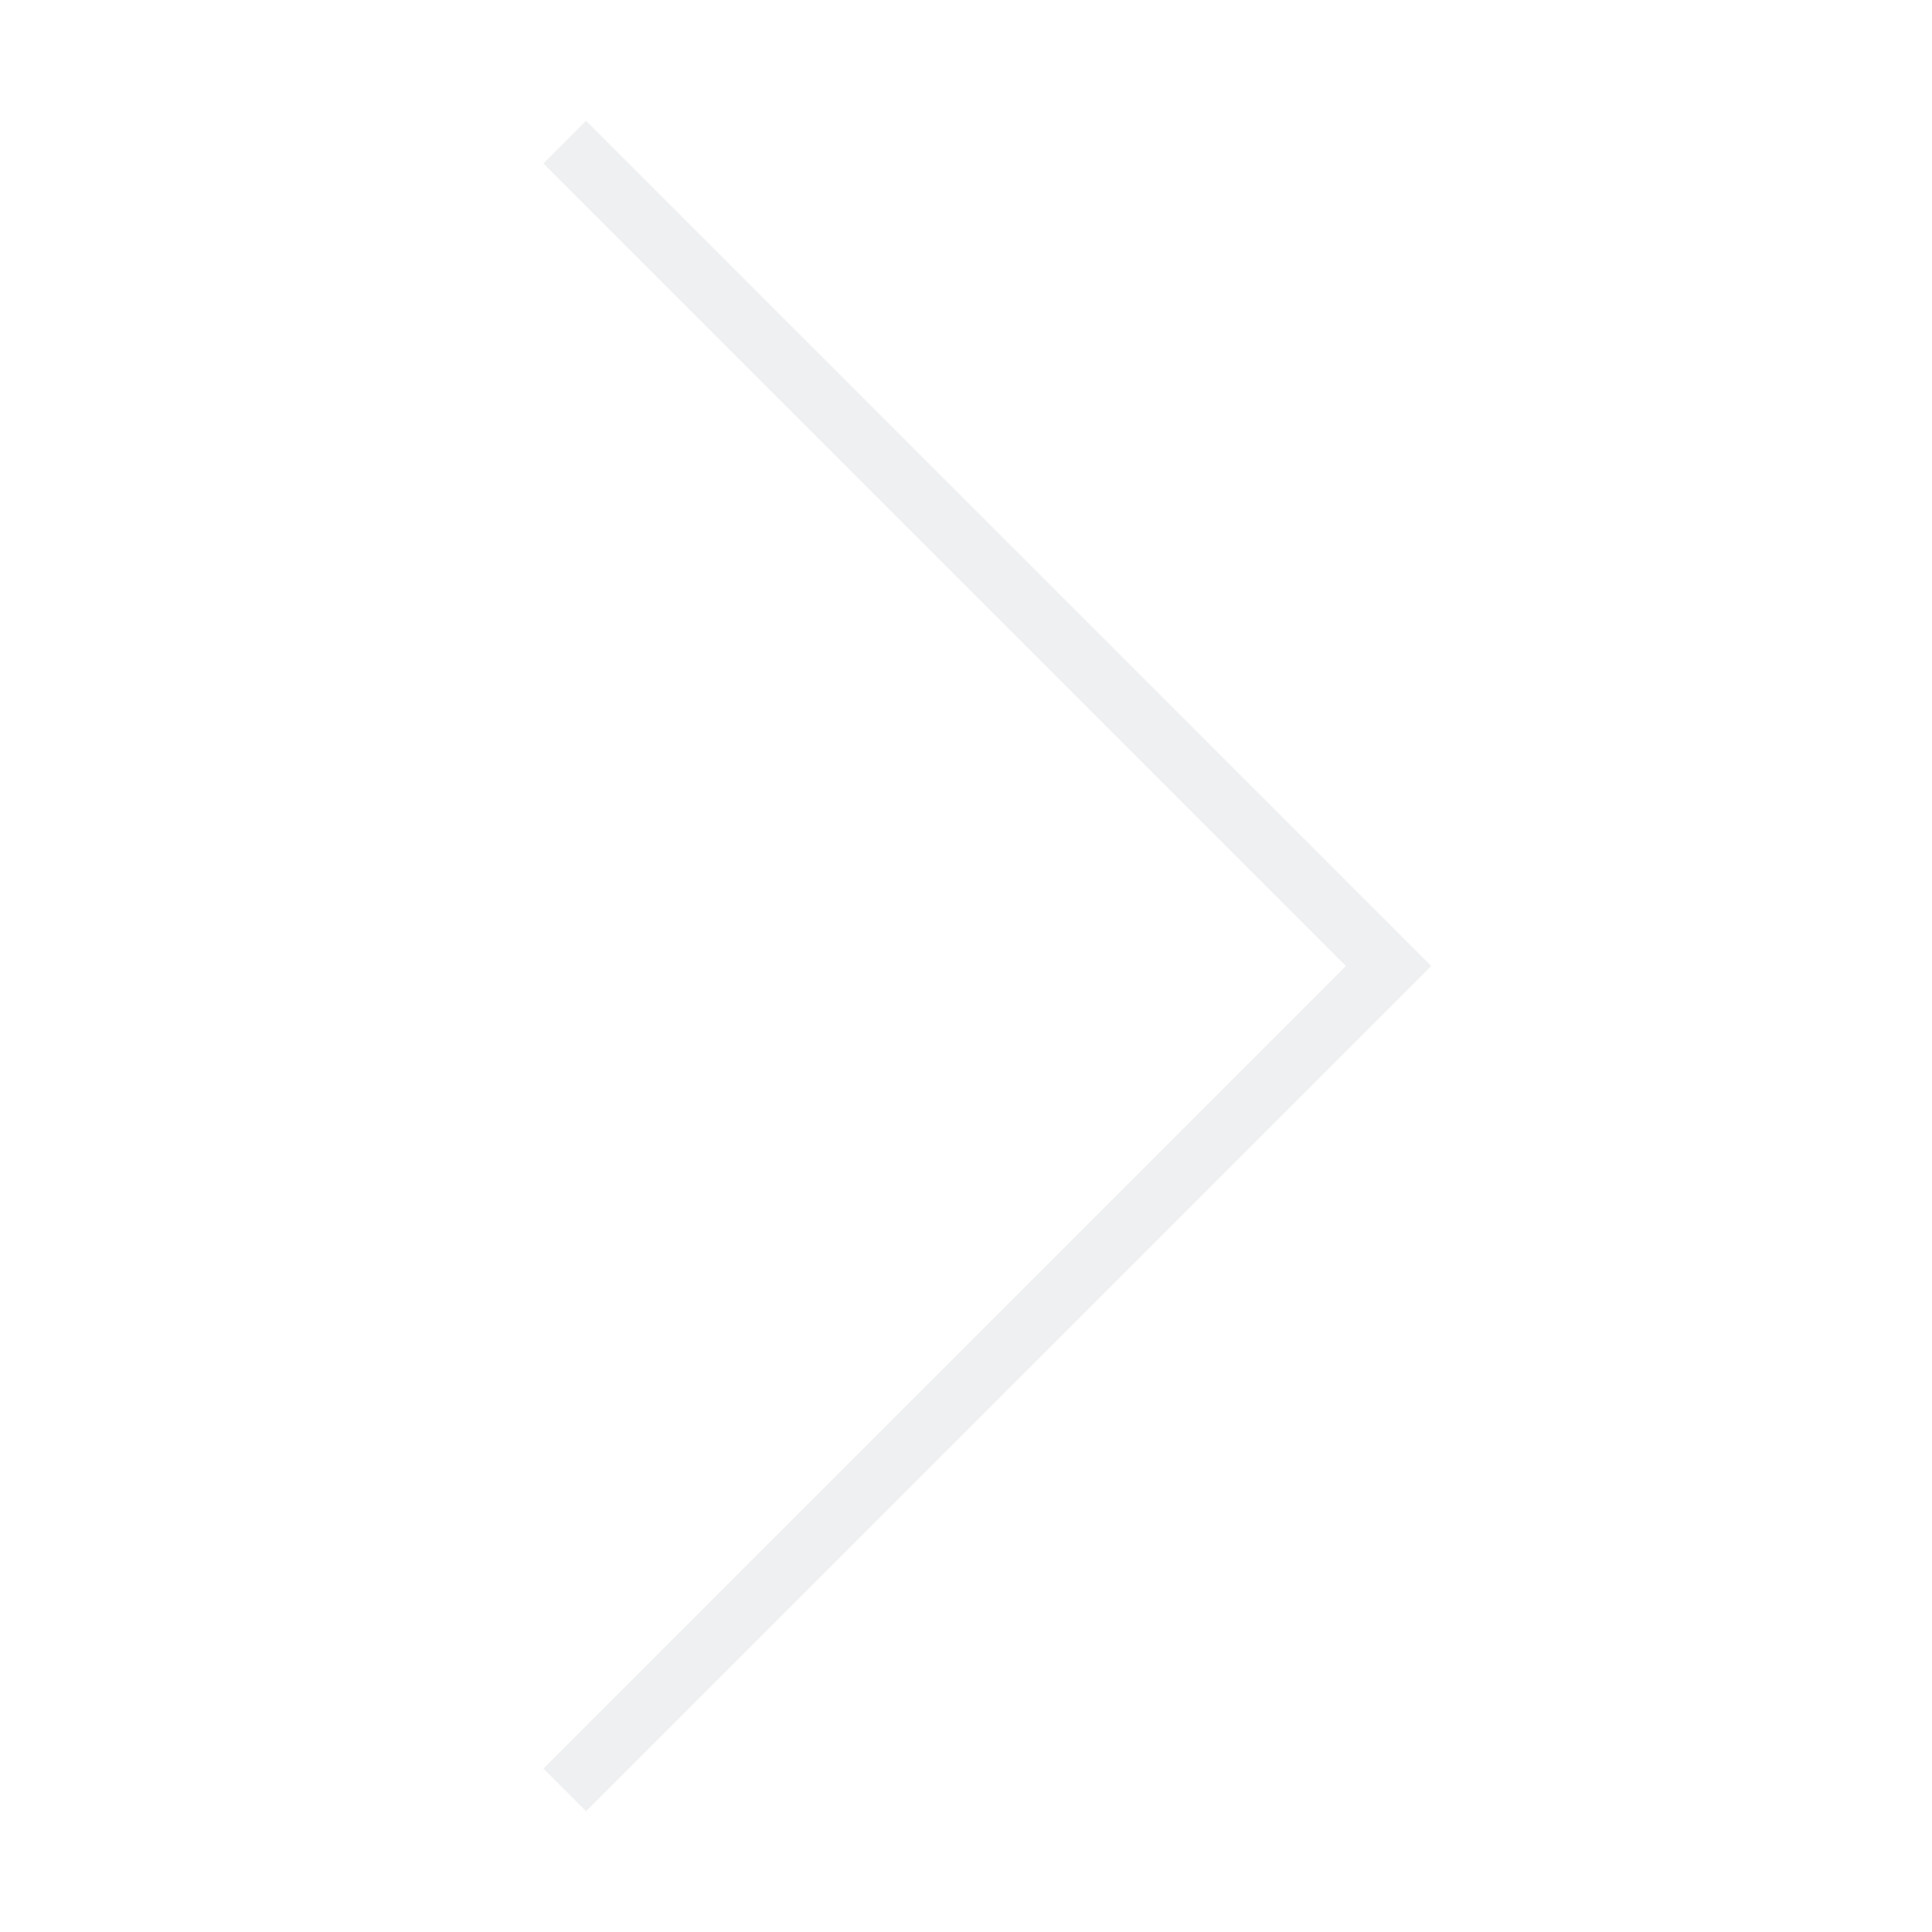
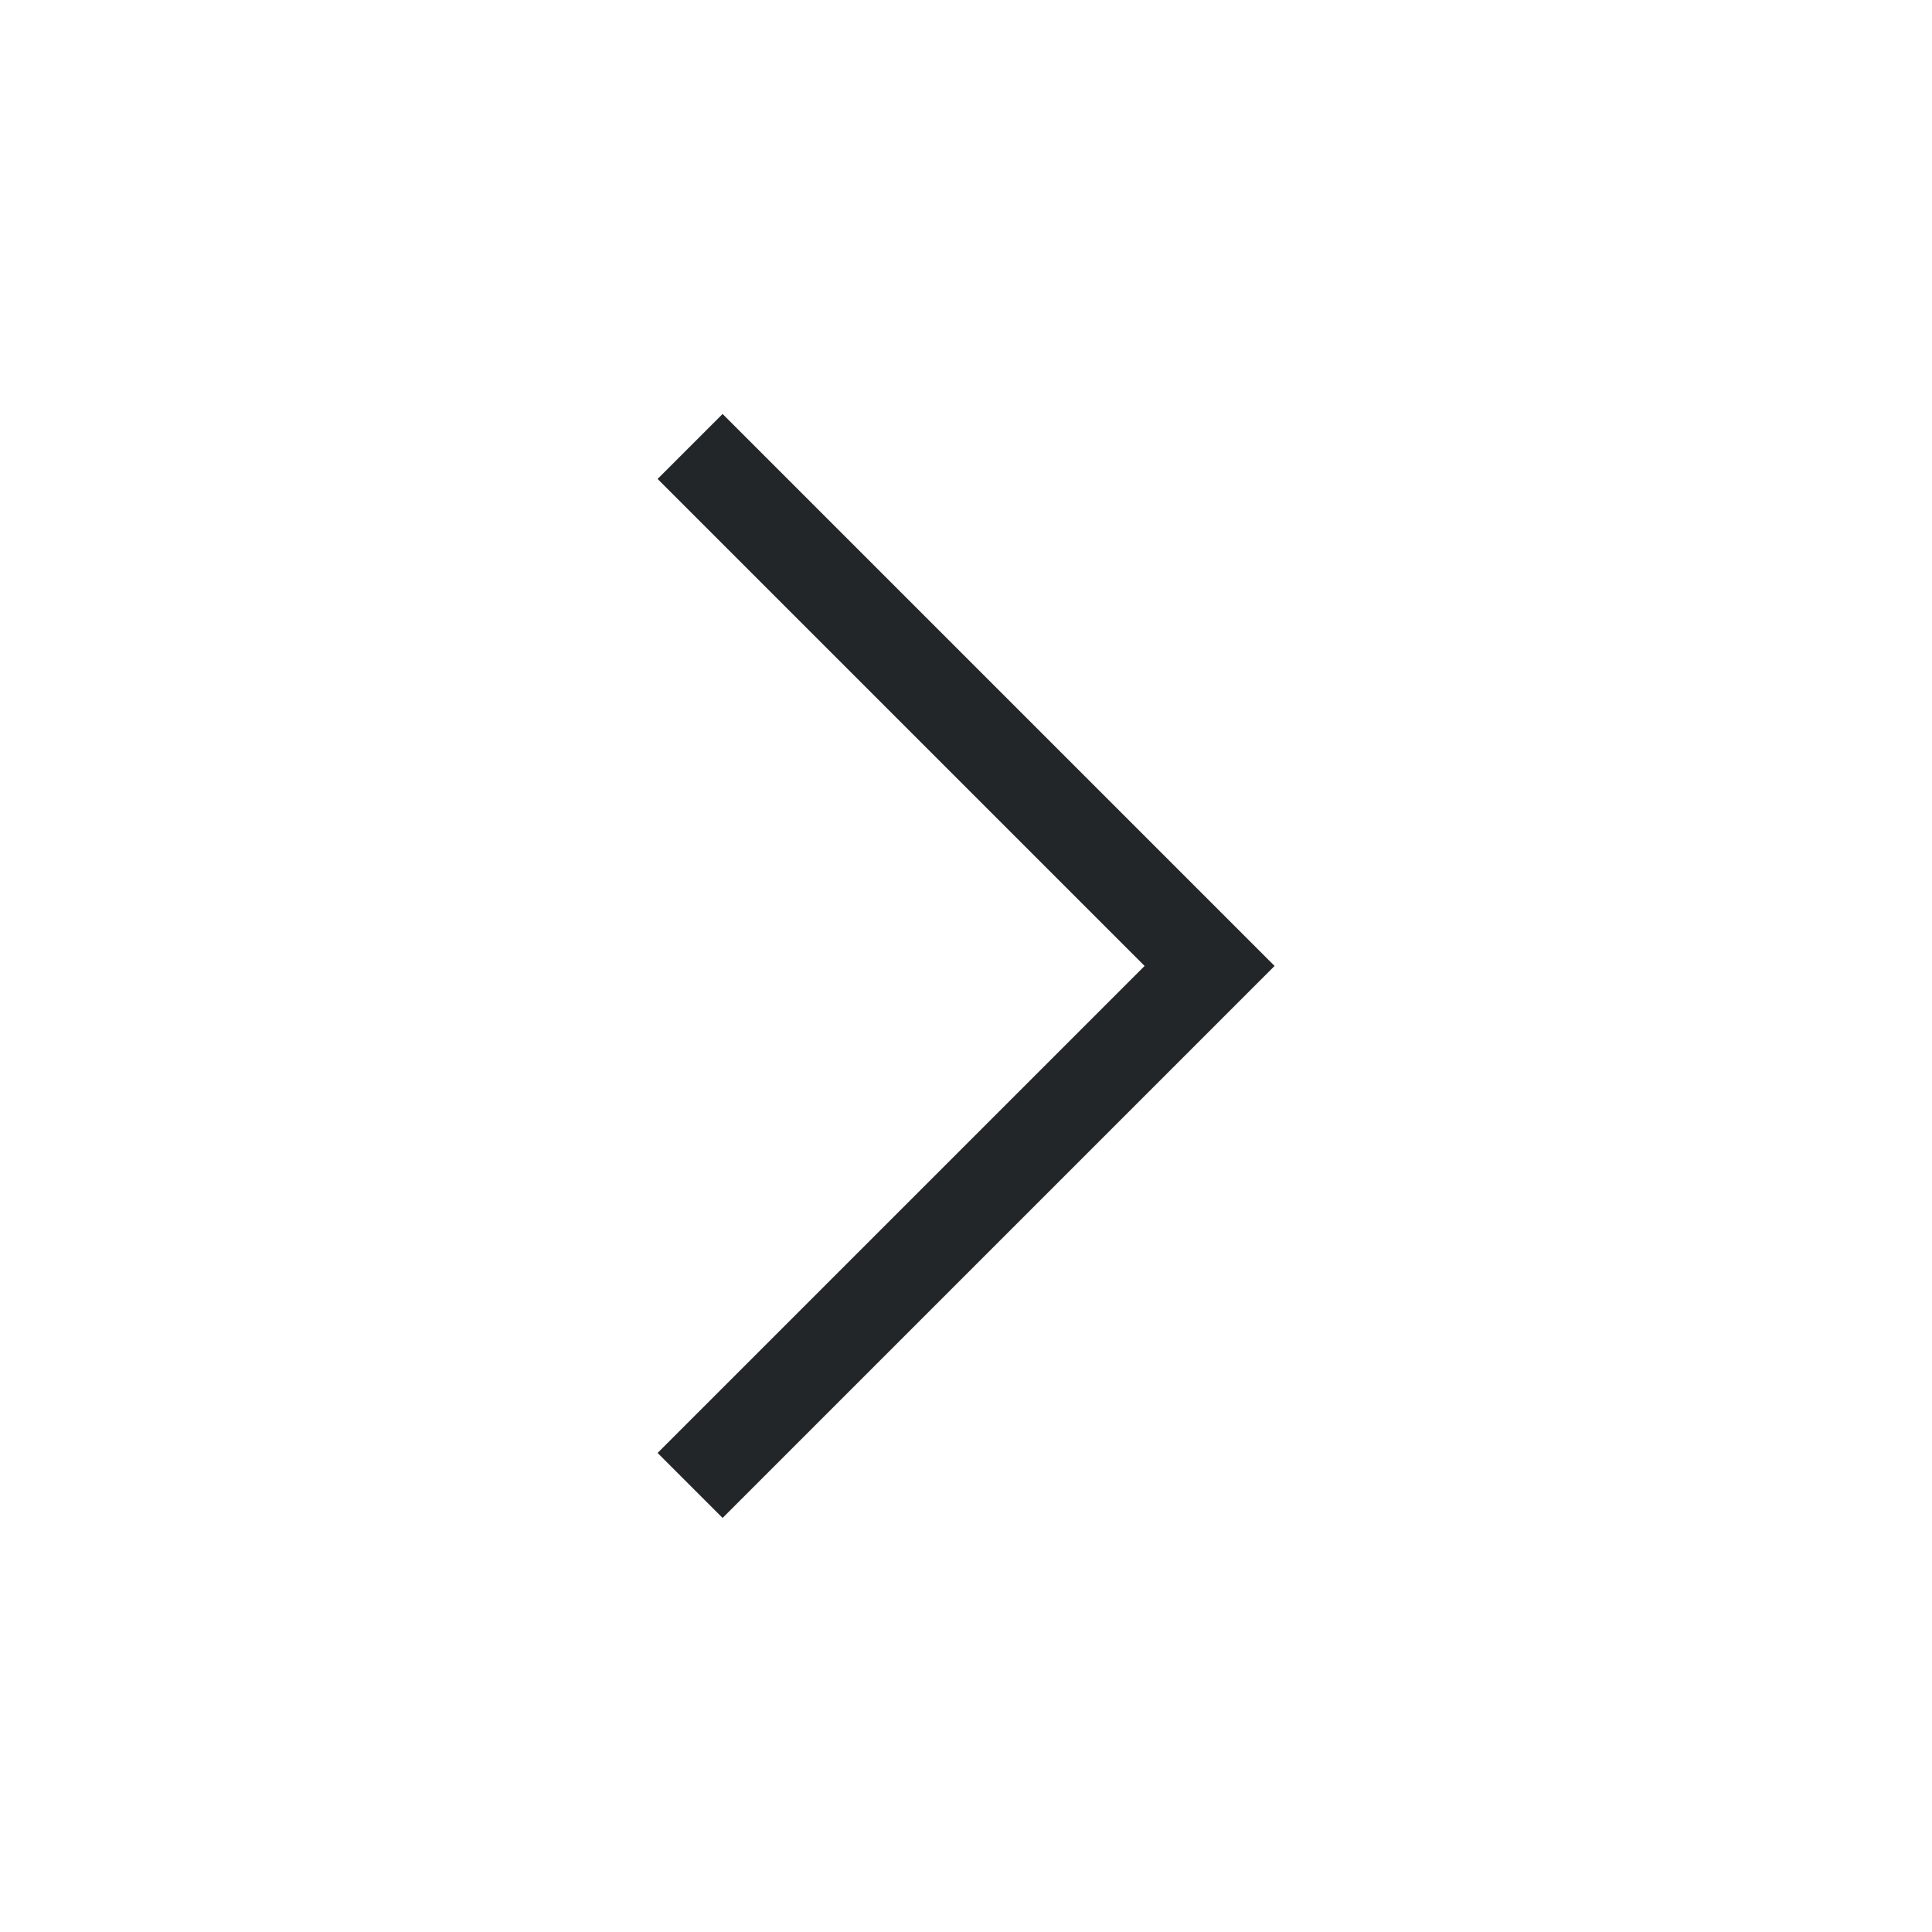
- <svg xmlns="http://www.w3.org/2000/svg" viewBox="0 0 32 32">
-   <style type="text/css" id="current-color-scheme">
-         .ColorScheme-Text {
-             color:#eff0f1;
-         }
-     </style>
-   <path d="M23.707 16l-14-14L9 2.707 22.293 16 9 29.293l.707.707z" class="ColorScheme-Text" fill="currentColor" />
+ <svg xmlns="http://www.w3.org/2000/svg" viewBox="0 0 14 14" version="1.1" id="svg1" width="14" height="14">
+   <defs id="defs1" />
+   <style type="text/css" id="current-color-scheme">.ColorScheme-Text { color:#232629; }
+ </style>
+   <g id="right-arrow" transform="rotate(-90,-117.9521,158.5937)">
+     <rect transform="rotate(-90)" y="26.642" x="-290.546" height="14" width="14" id="rect4241-6-7-6-2-6" style="fill:none;fill-opacity:1;stroke:none;stroke-width:0.037;stroke-linecap:square;stroke-linejoin:miter;stroke-miterlimit:4;stroke-dasharray:none;stroke-dashoffset:0;stroke-opacity:1" />
+     <path d="m 33.642,285.782 -4,-4 0.471,-0.471 3.529,3.529 3.529,-3.529 0.471,0.471 z" class="ColorScheme-Text " id="path3-2-5-2-7-1" style="fill:currentColor;fill-opacity:1;stroke-width:0.8;stop-color:#d1d5e9" />
+   </g>
</svg>
